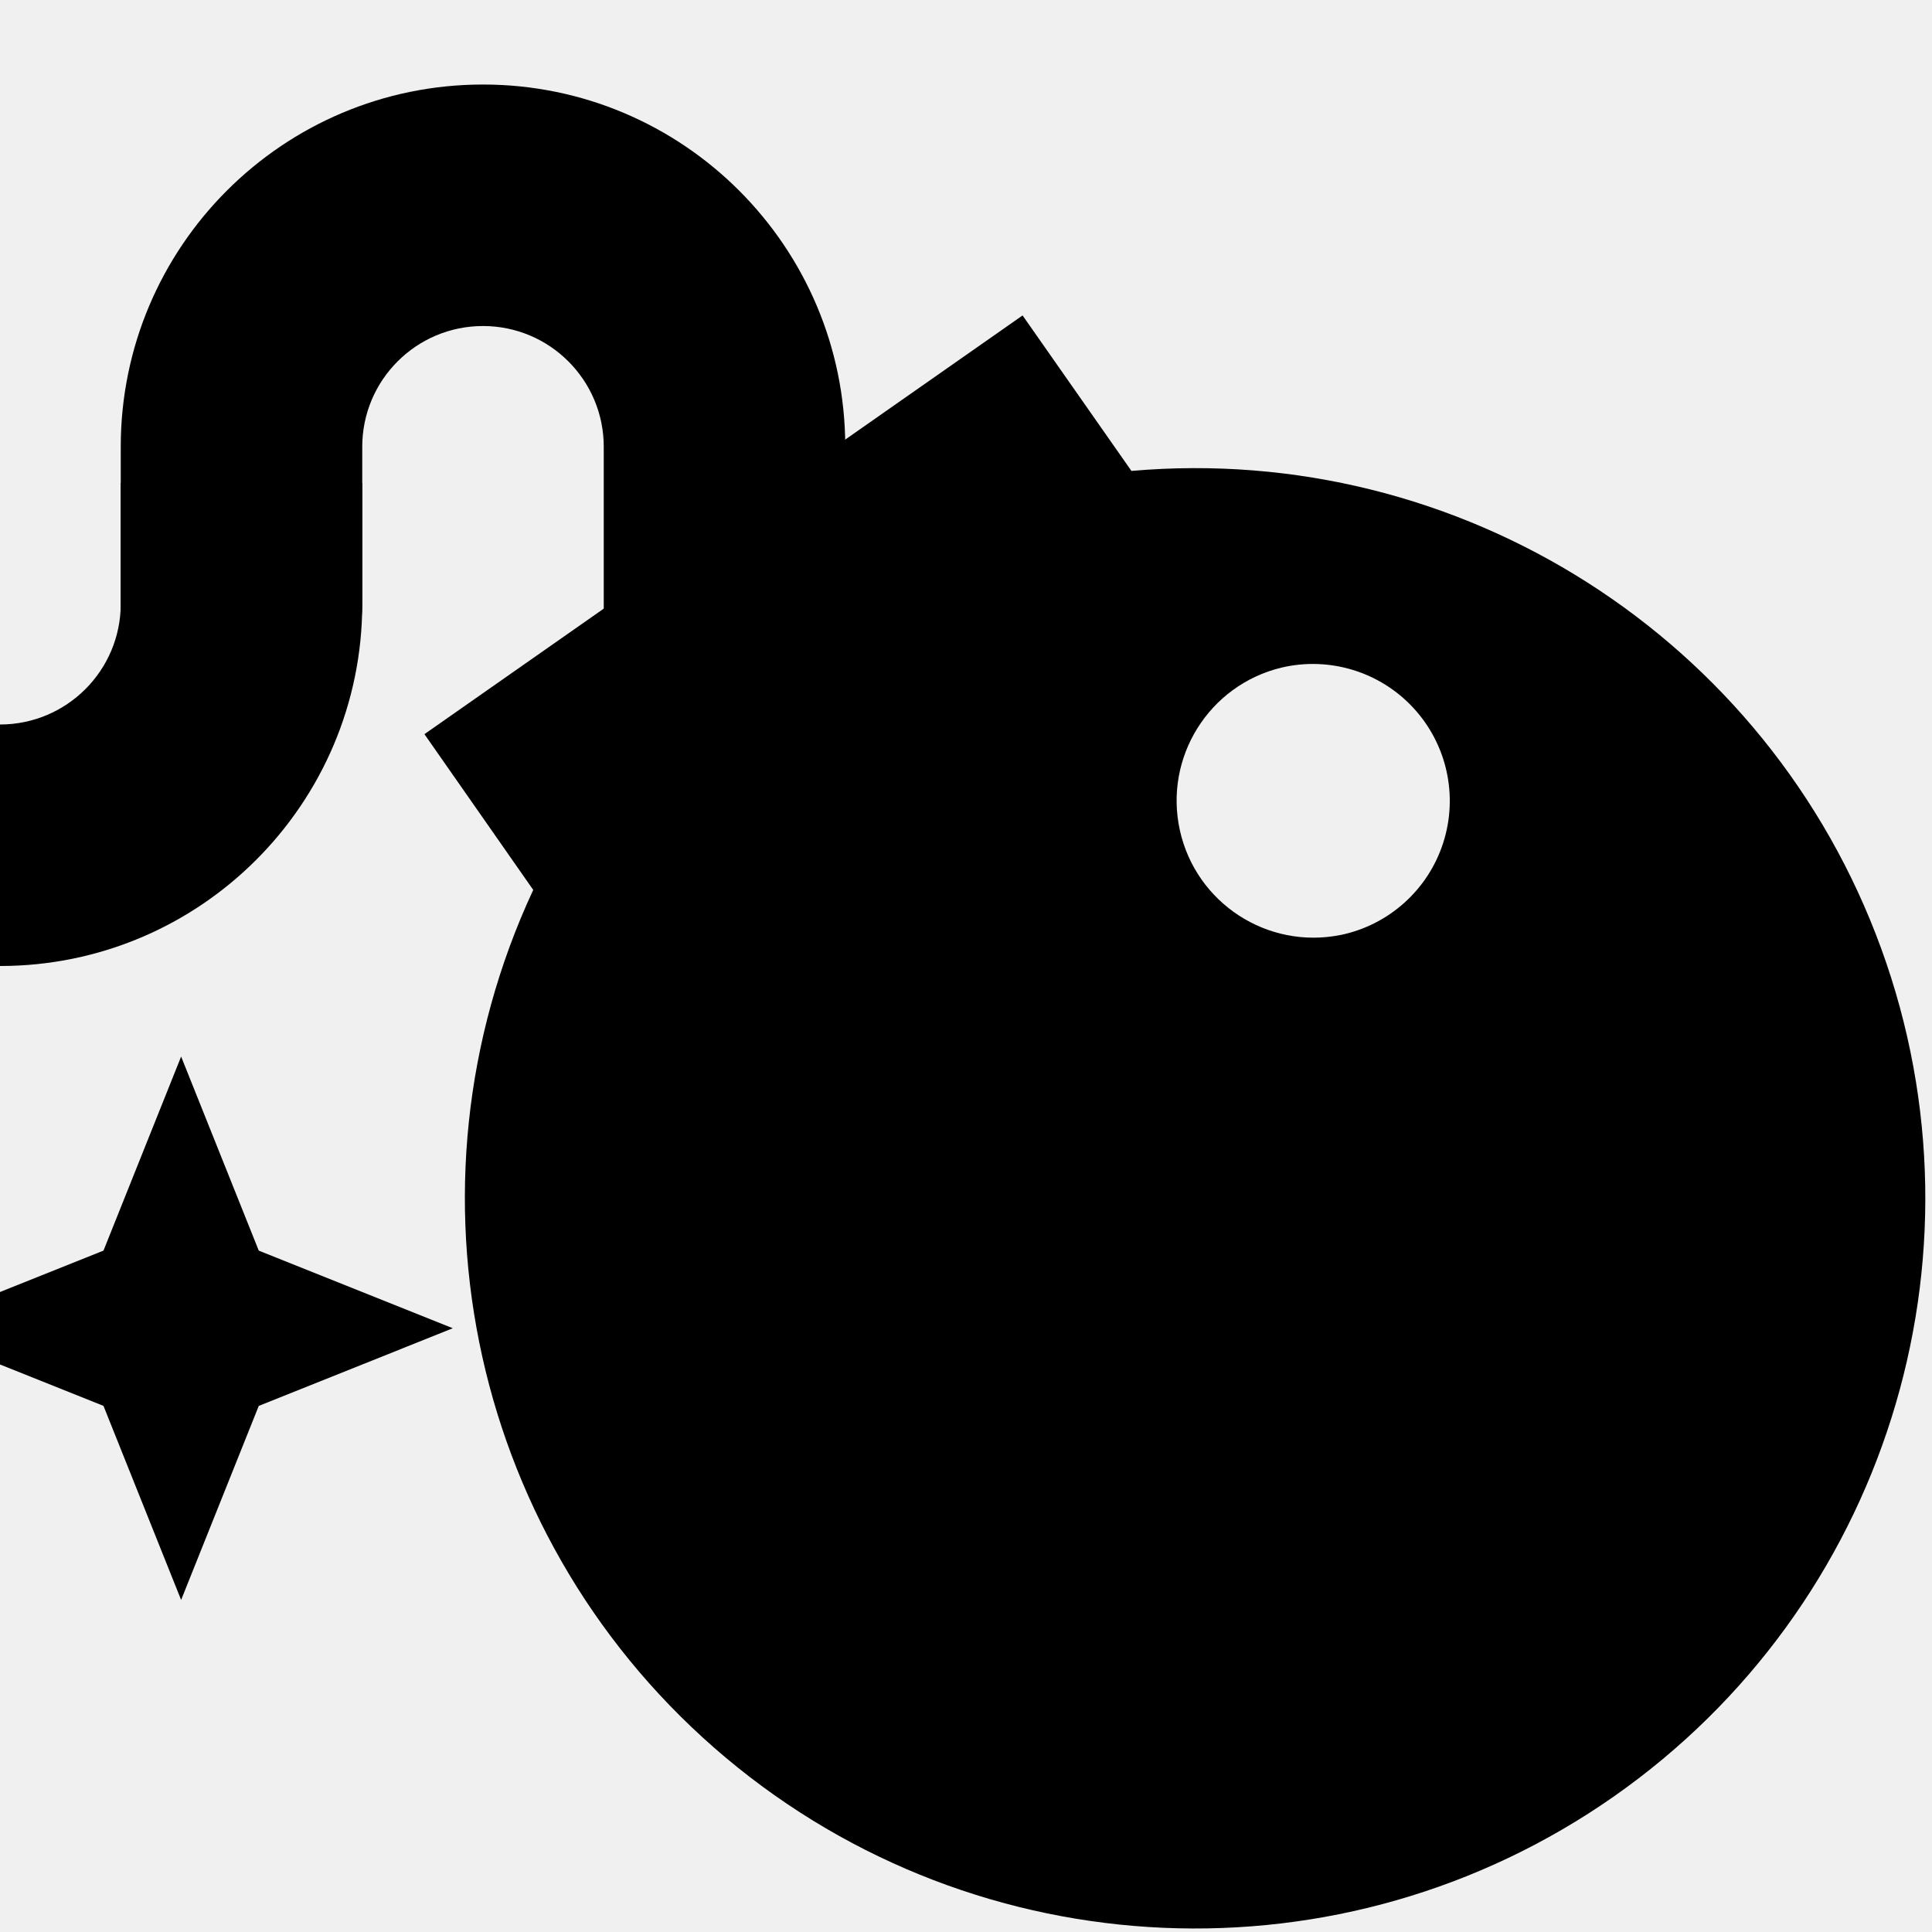
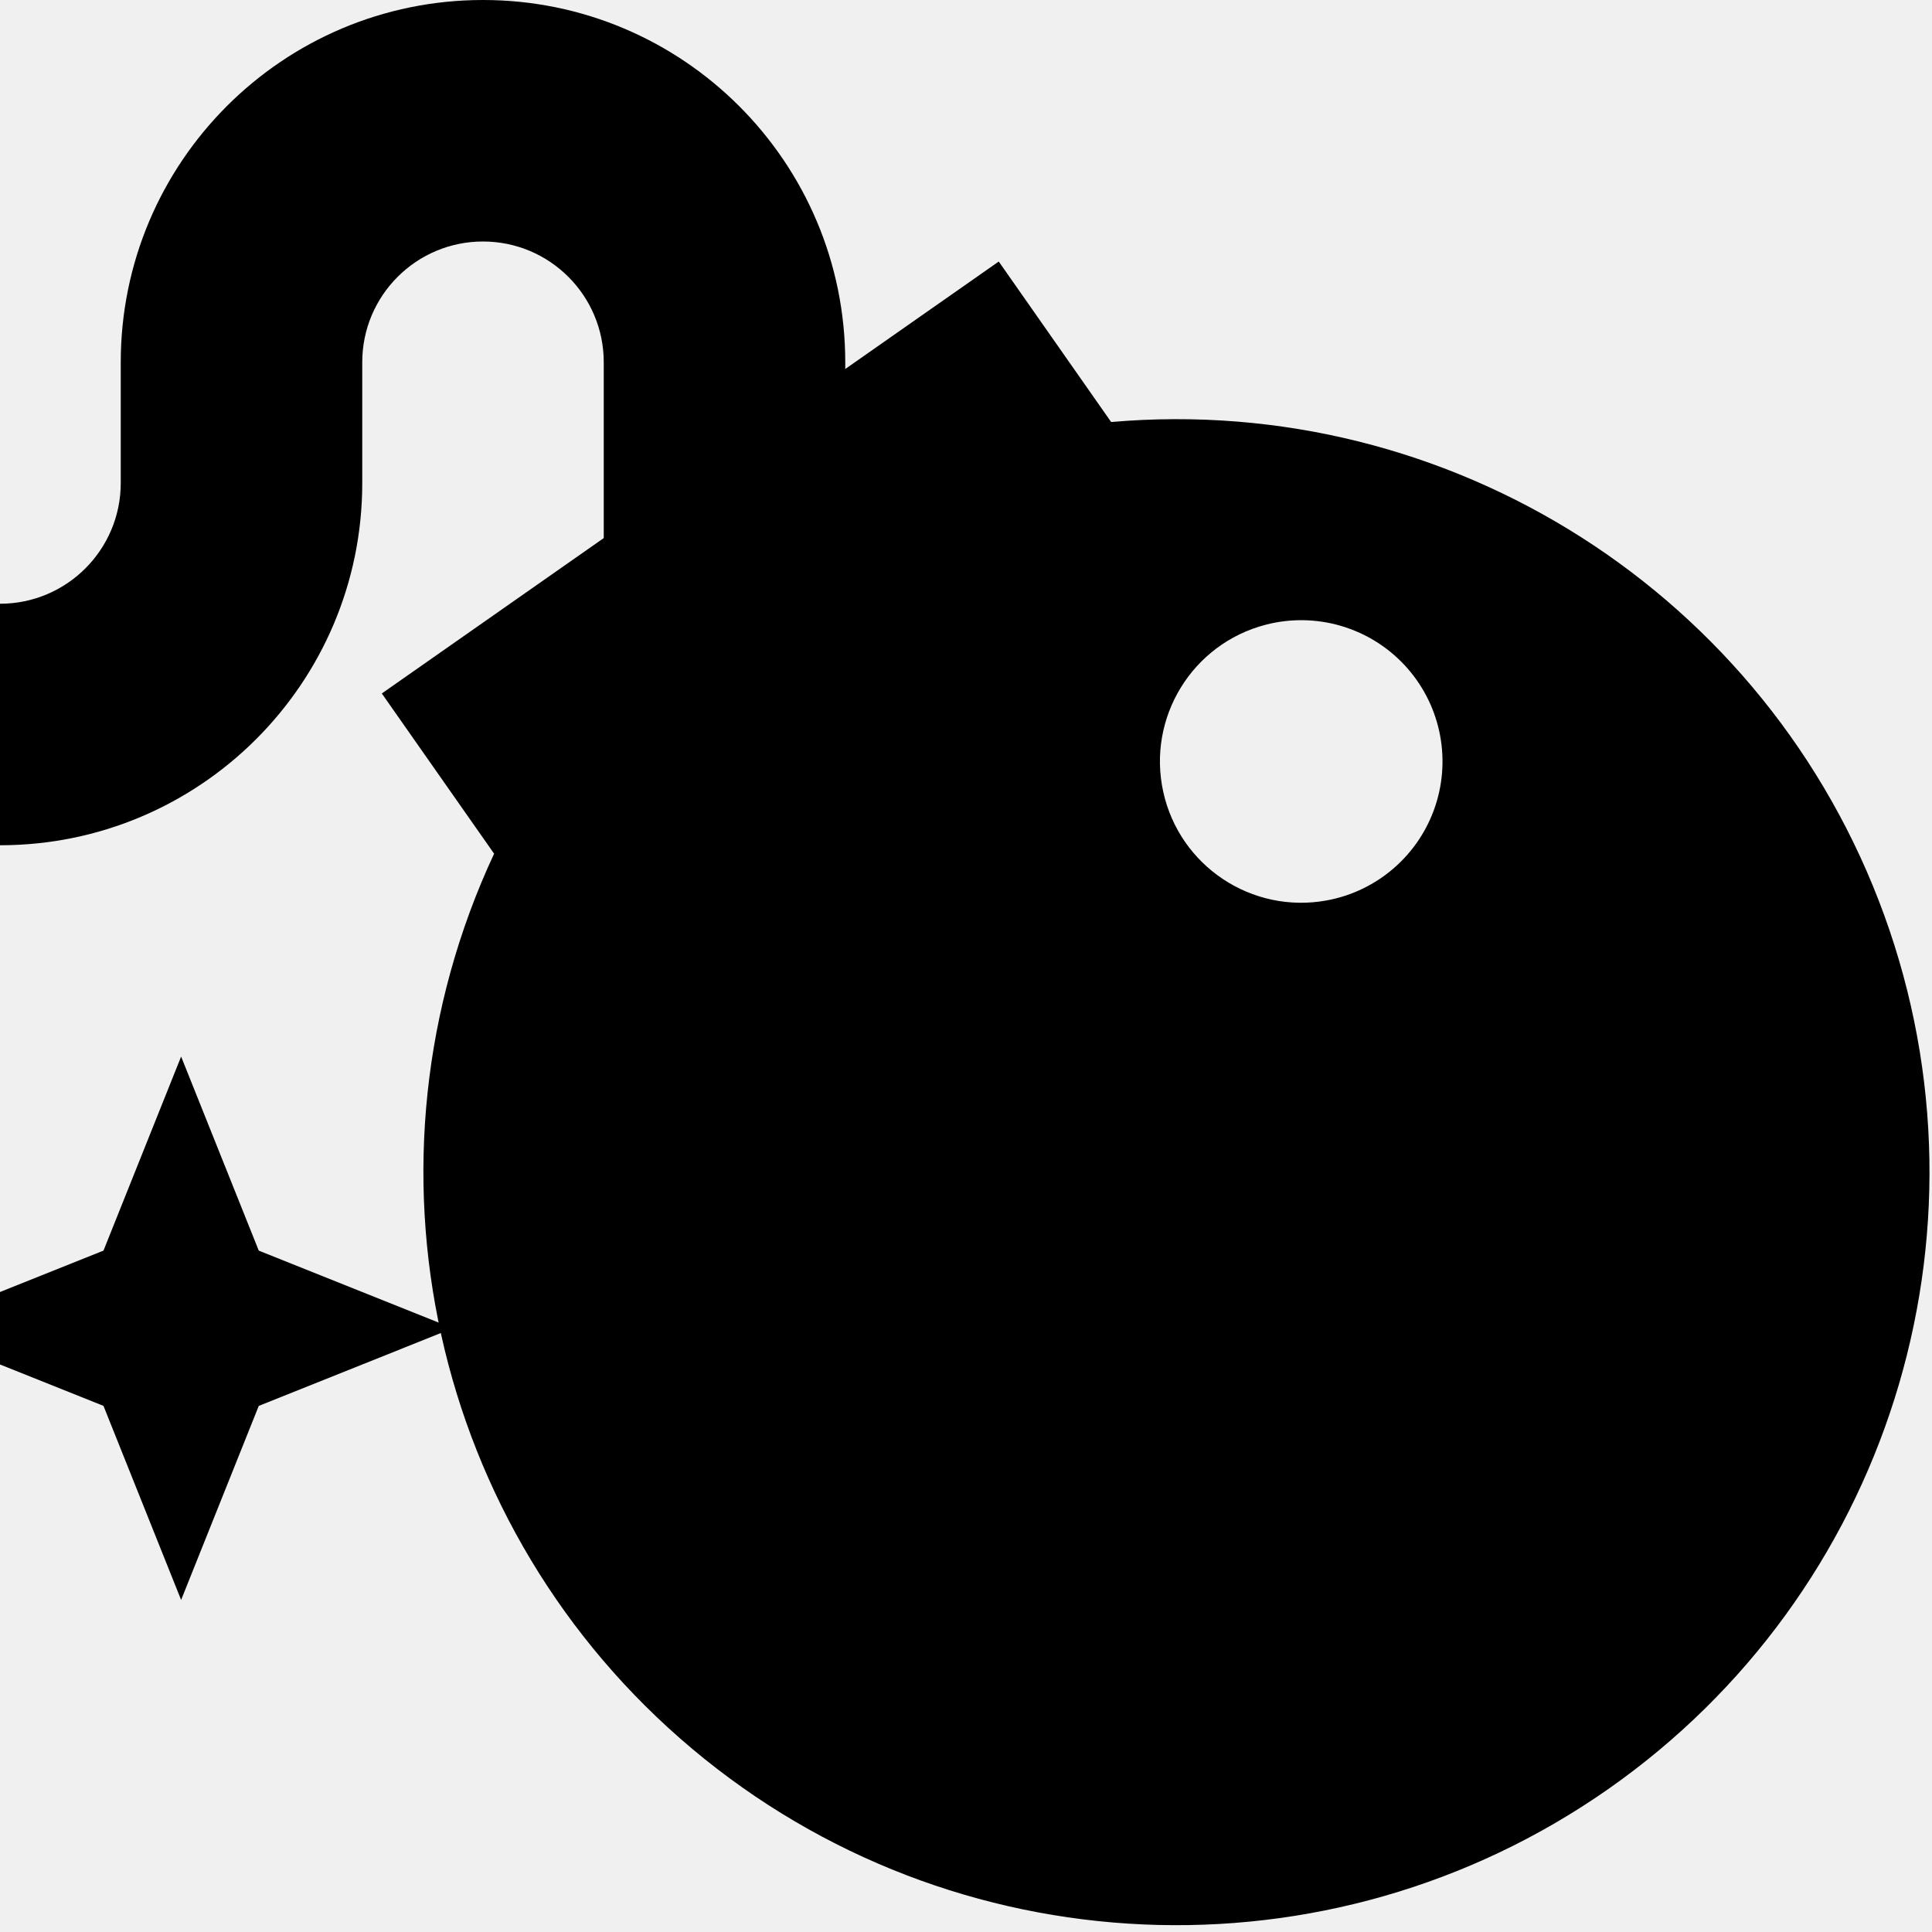
<svg xmlns="http://www.w3.org/2000/svg" xmlns:xlink="http://www.w3.org/1999/xlink" width="16" height="16" viewBox="0 0 16 16">
  <defs>
    <path id="a" d="M1 0h16v16H1z" />
  </defs>
  <g fill="none" fill-rule="evenodd" transform="translate(-1)">
    <mask id="b" fill="#fff">
      <use xlink:href="#a" />
    </mask>
    <g fill="#000" mask="url(#b)">
-       <path fill-rule="nonzero" d="M9.469 2.613L10.37 3.9A6.047 6.047 0 1 1 5.416 7.37L4.515 6.08l4.954-3.468zm2.634 5.13a1.134 1.134 0 1 0-.491-2.214 1.134 1.134 0 0 0 .49 2.214z" />
-       <path d="M6 6.16V3.7a1 1 0 1 0-2 0V5a1 1 0 1 1-2 0V3.7a3 3 0 1 1 6 0v2.428L6 6.16z" />
-       <path fill-rule="nonzero" d="M2 5V4h2v1a3 3 0 0 1-3 3V6a1 1 0 0 0 1-1z" />
+       <path fill-rule="nonzero" d="M9.272 2.167l.93 1.328A6.236 6.236 0 1 1 5.092 7.07l-.93-1.327 5.109-3.577zm2.715 5.29a1.17 1.17 0 1 0-.506-2.283 1.17 1.17 0 0 0 .506 2.283z" />
+       <path d="M4 4a3 3 0 0 1-3 3V5a1 1 0 0 0 1-1V3a3 3 0 1 1 6 0v2.428L6 5.46V3a1 1 0 1 0-2 0v1z" />
    </g>
    <path fill="#000" fill-rule="nonzero" d="M1.857 10.357L2.5 8.75l.643 1.607L4.75 11l-1.607.643L2.5 13.25l-.643-1.607L.25 11z" />
  </g>
</svg>
